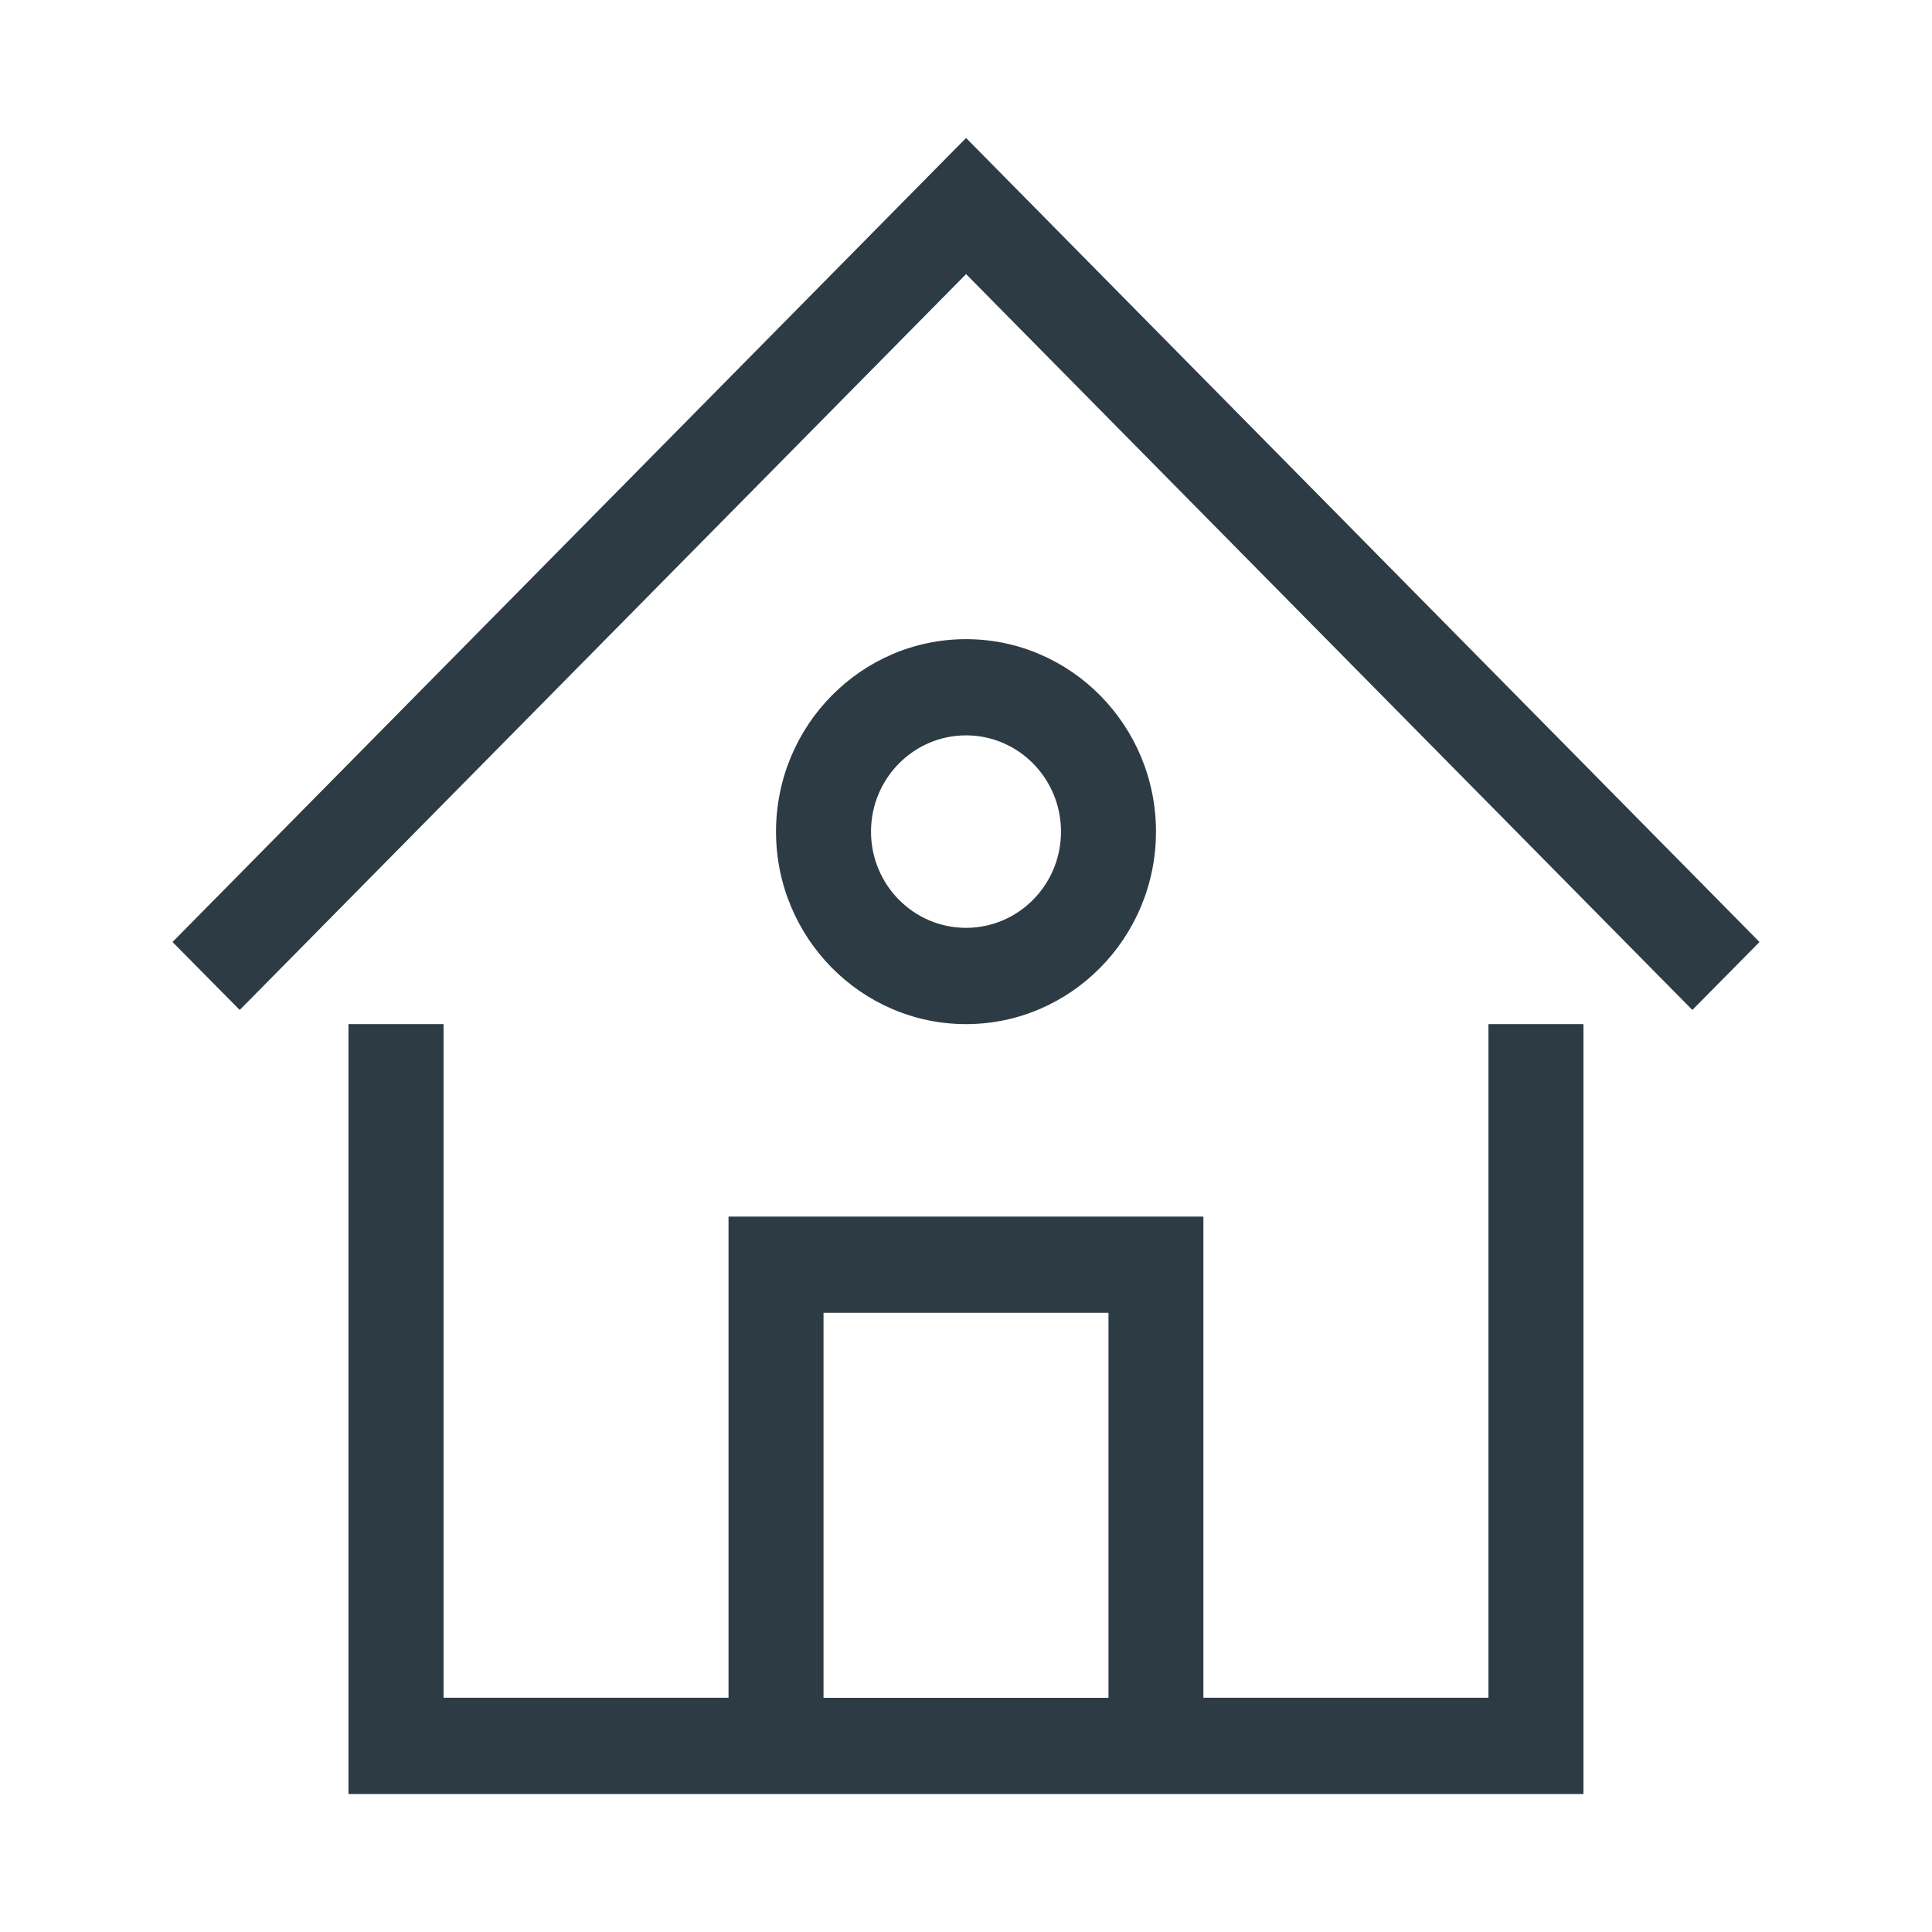
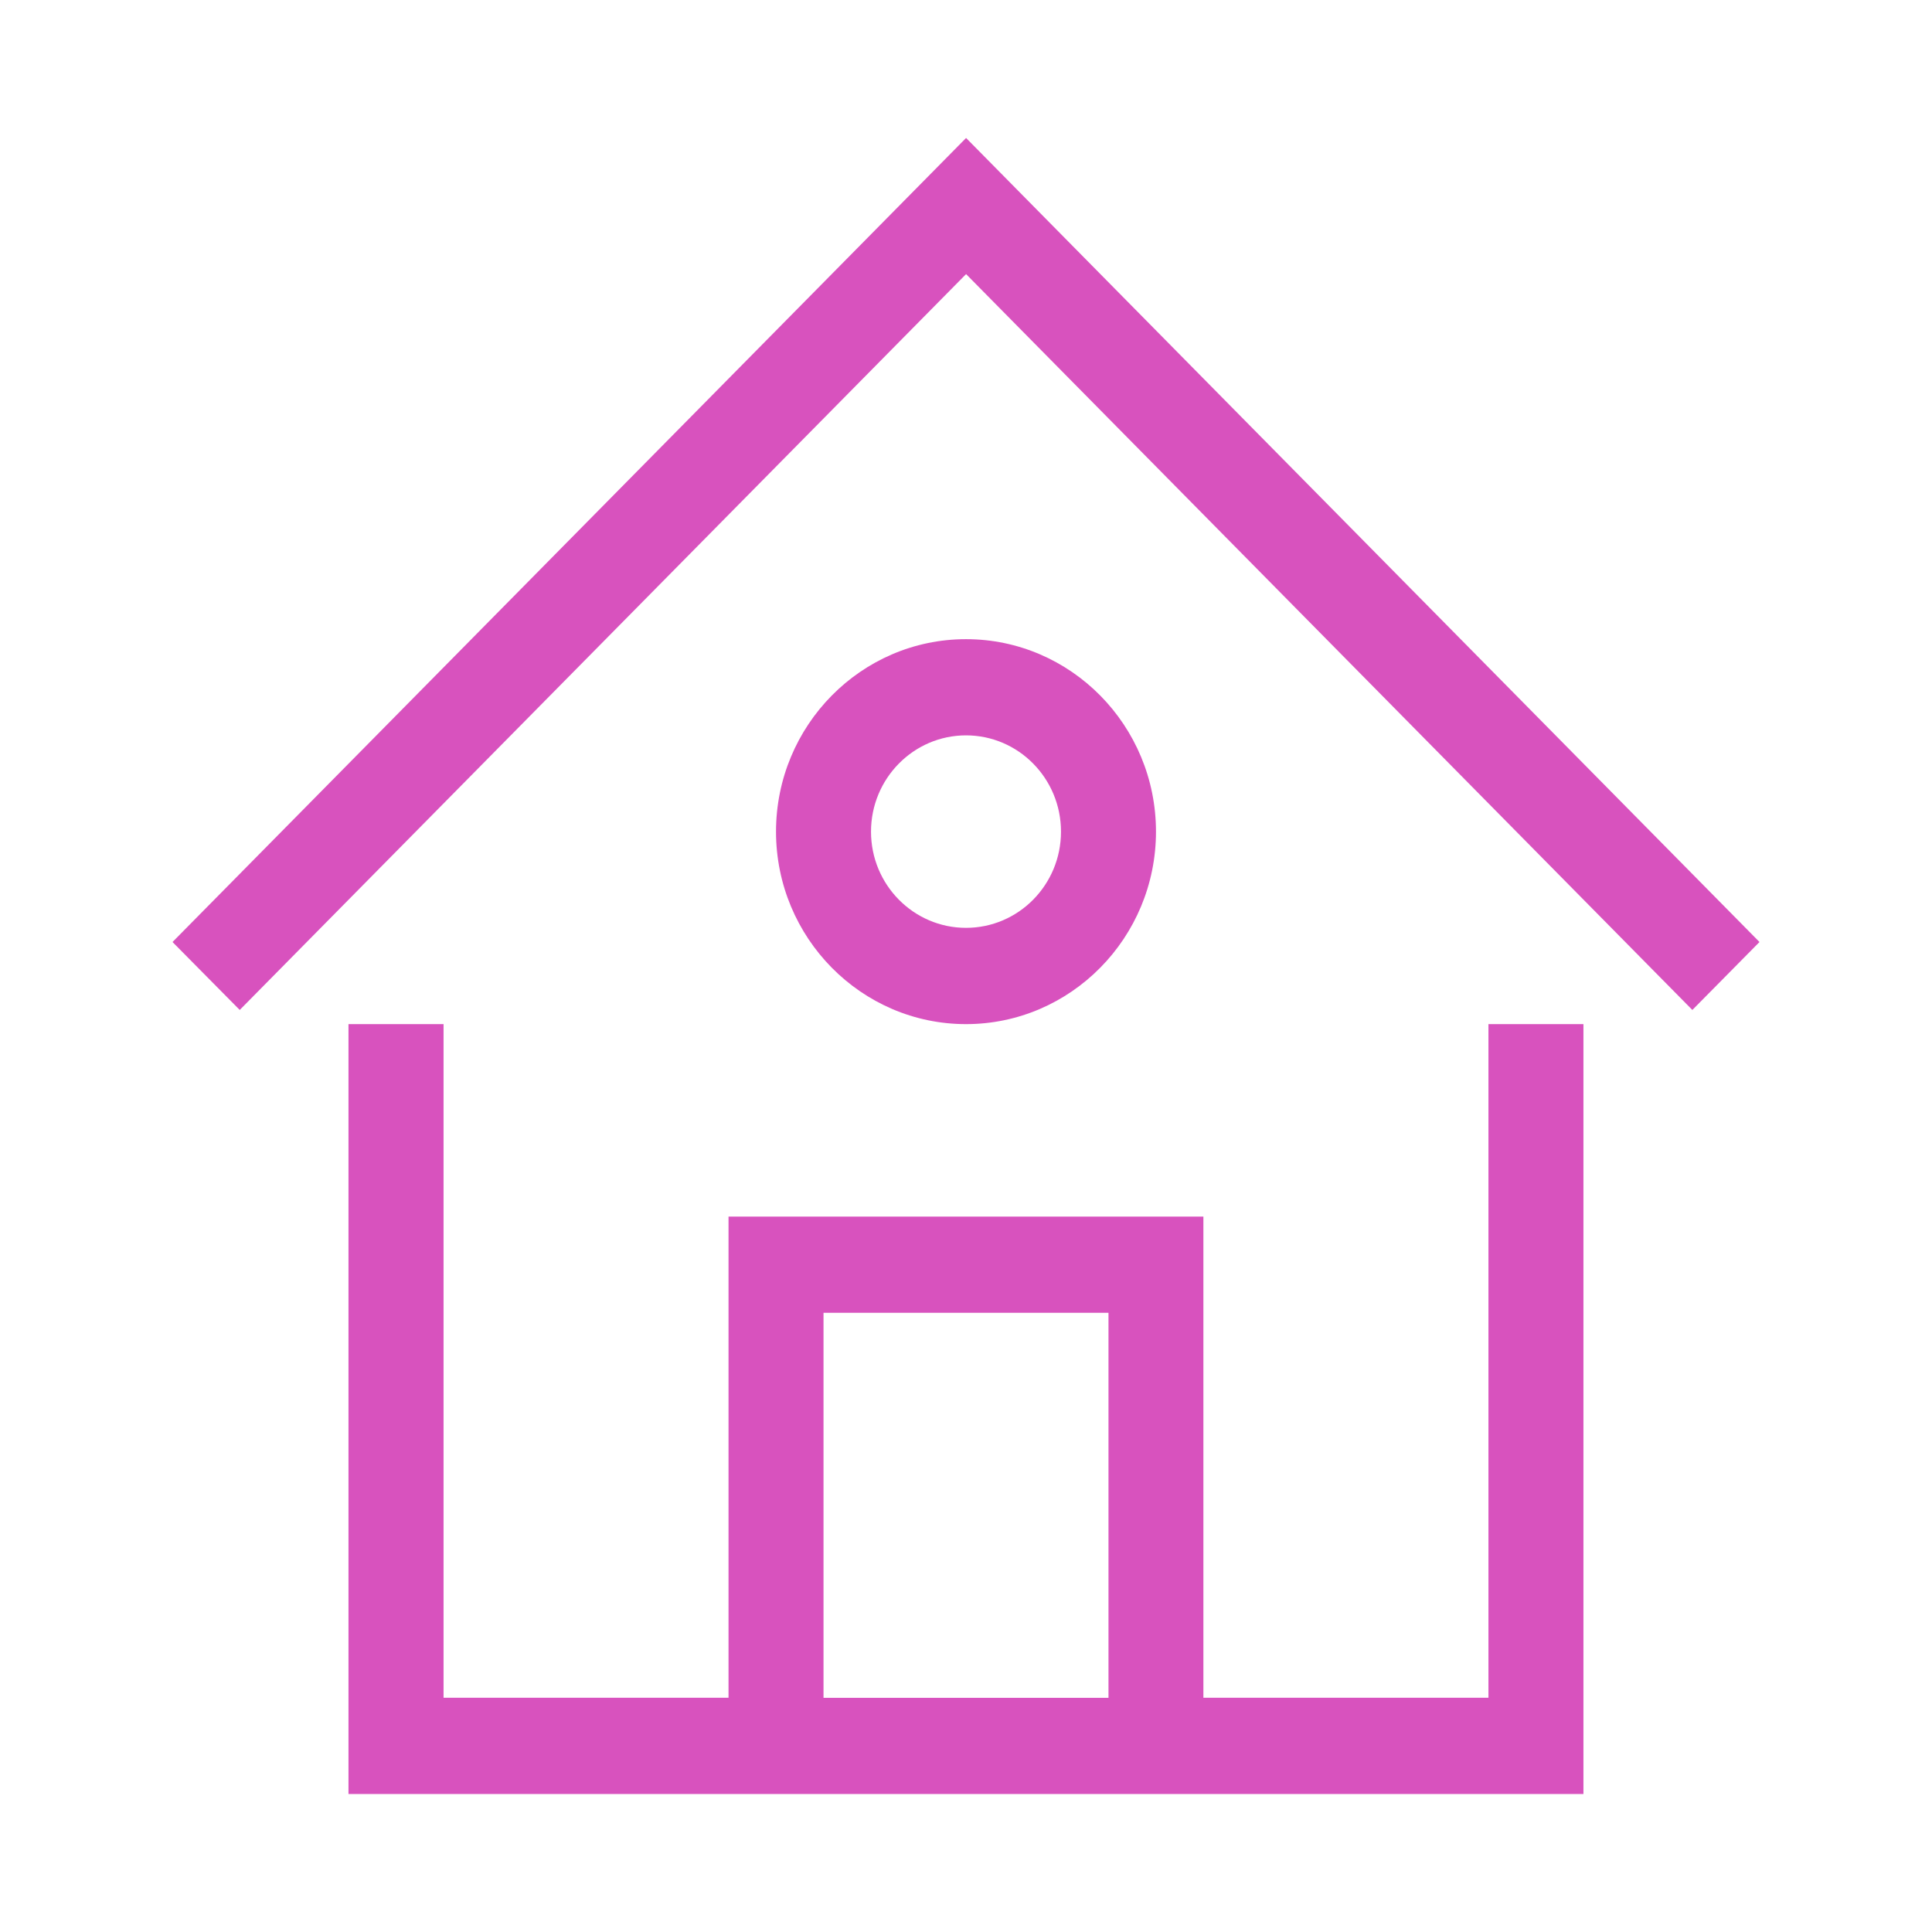
<svg xmlns="http://www.w3.org/2000/svg" width="24" height="24" viewBox="0 0 24 24" fill="none">
-   <path d="M2.143 11.702L12.001 1.714L21.857 11.702L21.023 12.546L12.001 3.405L2.978 12.546L2.143 11.702Z" fill="#2D3B45" />
-   <path fill-rule="evenodd" clip-rule="evenodd" d="M18.49 21.09V12.722H19.67V22.286H4.329V12.722H5.51V21.09H9.05V15.113H14.949V21.09H18.49ZM10.23 16.308V21.091H13.77V16.308H10.23Z" fill="#2D3B45" />
-   <path fill-rule="evenodd" clip-rule="evenodd" d="M12 7.94C13.302 7.94 14.36 9.012 14.36 10.331C14.36 11.649 13.302 12.722 12 12.722C10.699 12.722 9.64 11.649 9.64 10.331C9.64 9.012 10.699 7.94 12 7.94ZM12 9.135C11.349 9.135 10.82 9.671 10.82 10.331C10.82 10.991 11.349 11.526 12 11.526C12.652 11.526 13.18 10.991 13.18 10.331C13.18 9.671 12.652 9.135 12 9.135Z" fill="#2D3B45" />
+   <path d="M2.143 11.702L12.001 1.714L21.857 11.702L21.023 12.546L12.001 3.405L2.978 12.546L2.143 11.702Z" fill="#D852BE" />
+   <path fill-rule="evenodd" clip-rule="evenodd" d="M18.49 21.09V12.722H19.67V22.286H4.329V12.722H5.51V21.09H9.05V15.113H14.949V21.09H18.49ZM10.23 16.308V21.091H13.77V16.308H10.23Z" fill="#D852BE" />
+   <path fill-rule="evenodd" clip-rule="evenodd" d="M12 7.94C13.302 7.94 14.36 9.012 14.36 10.331C14.36 11.649 13.302 12.722 12 12.722C10.699 12.722 9.64 11.649 9.64 10.331C9.64 9.012 10.699 7.94 12 7.94ZM12 9.135C11.349 9.135 10.82 9.671 10.82 10.331C10.82 10.991 11.349 11.526 12 11.526C12.652 11.526 13.18 10.991 13.18 10.331C13.18 9.671 12.652 9.135 12 9.135Z" fill="#D852BE" />
</svg>
